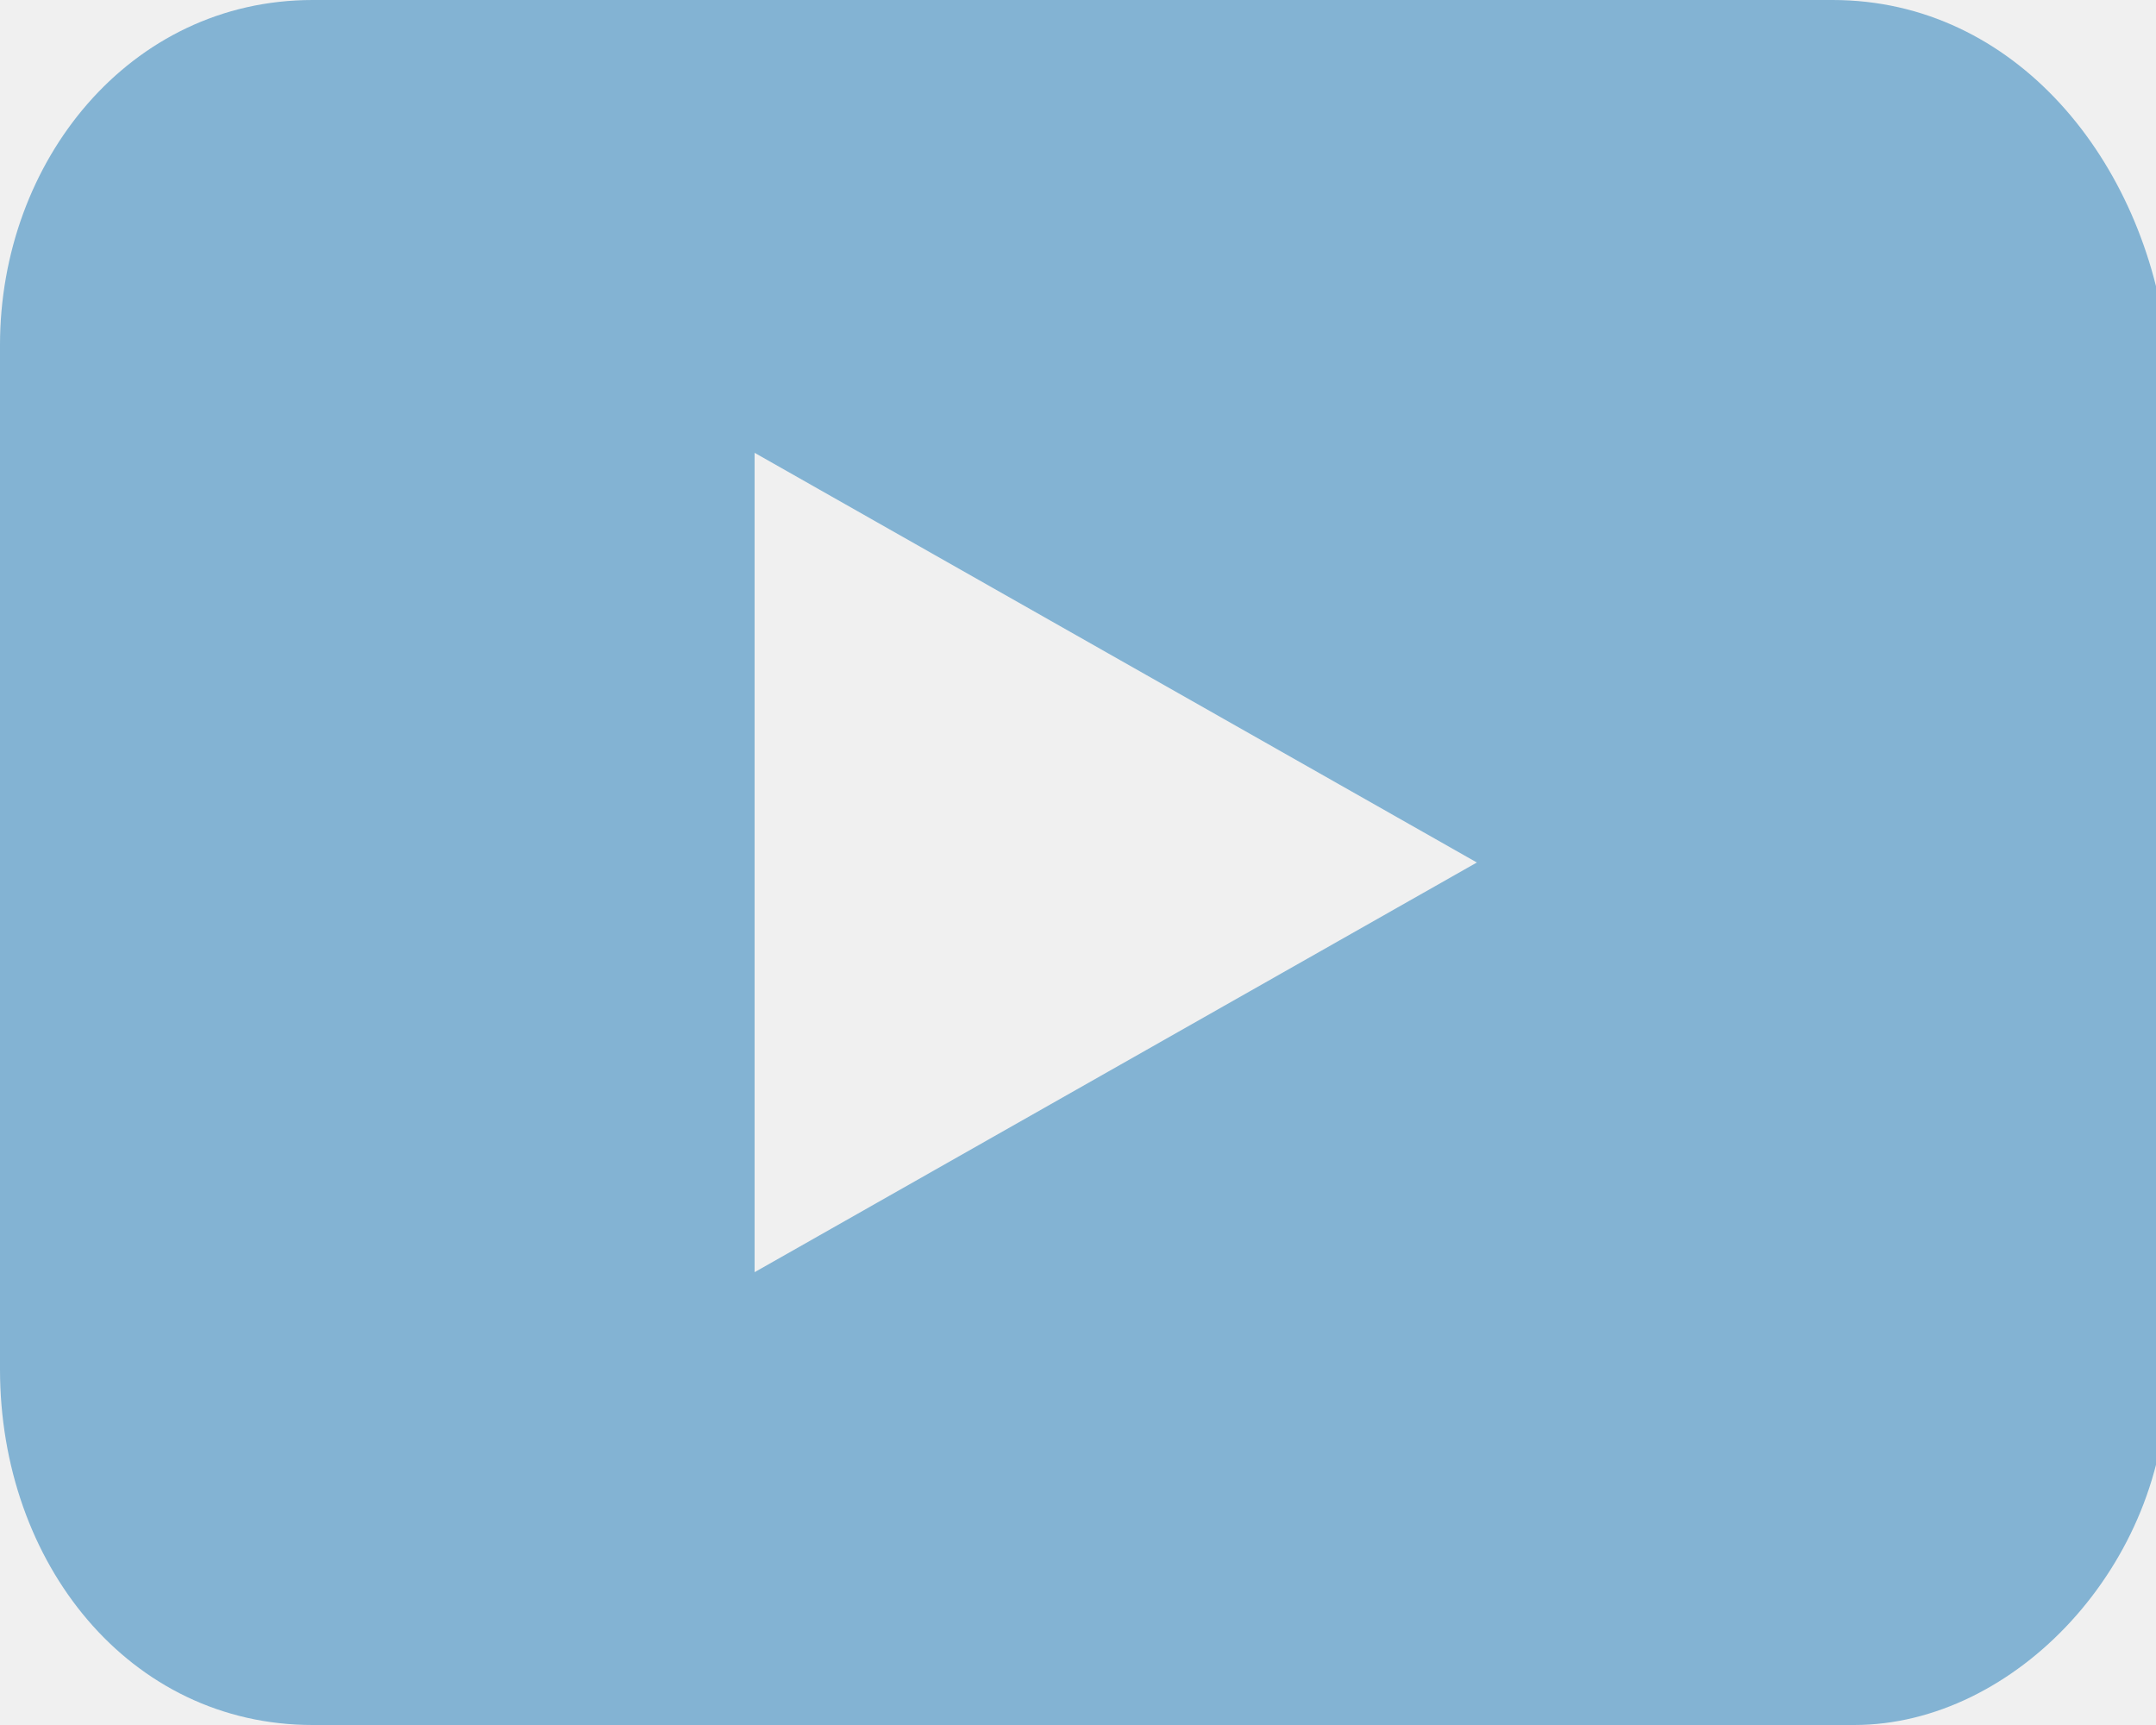
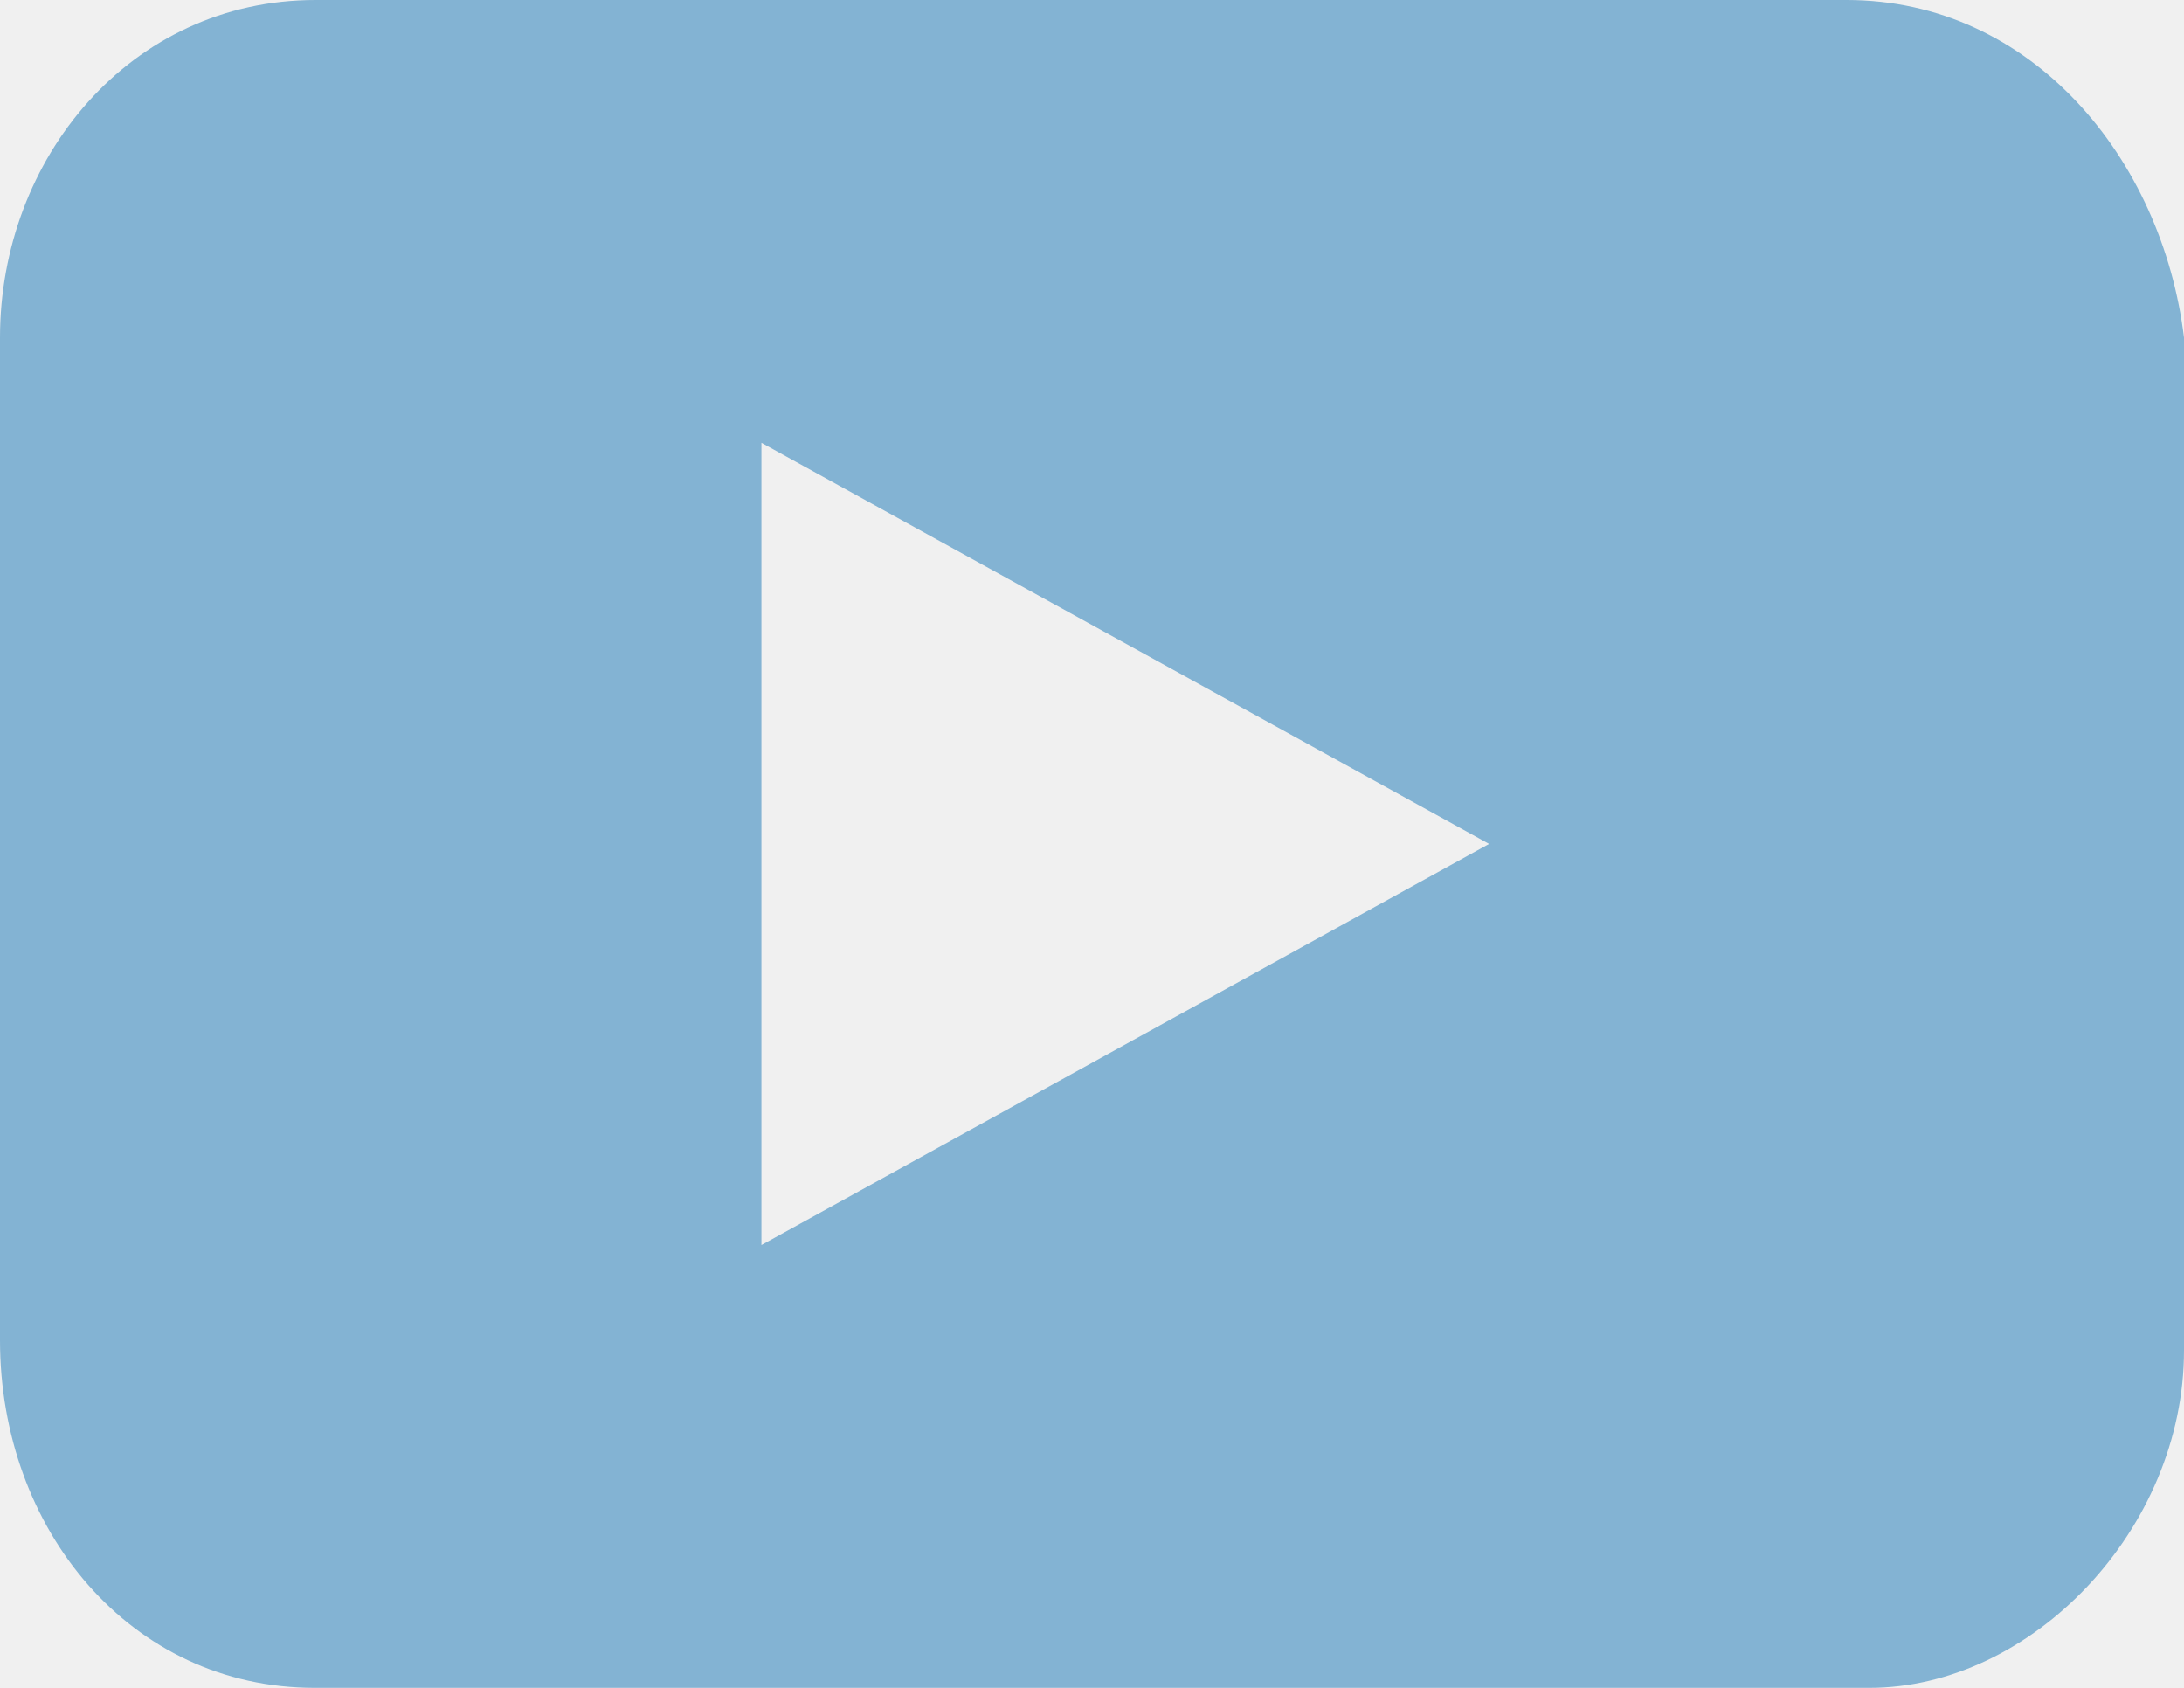
- <svg xmlns="http://www.w3.org/2000/svg" width="20" height="16" fill="none">
-   <g clip-path="url(#a)">
-     <path d="M17 0H2.9C1.2 0 0 1.5 0 3.2v9.5C0 14.5 1.2 16 2.9 16h14.3c1.5 0 2.9-1.5 2.9-3.2V3.2C19.9 1.5 18.7 0 17 0ZM7 11.8V4.2L13.7 8 7 11.8Z" fill="#83B3D3" />
-   </g>
-   <defs>
-     <clipPath id="a">
-       <path fill="#fff" d="M0 0h20v16H0z" />
-     </clipPath>
-   </defs>
+ <svg xmlns="http://www.w3.org/2000/svg" width="22" height="17" viewBox="0 0 22 17" fill="none">
+   <path d="M18.6 0H3.18C1.31 0 0 1.6 0 3.4v10.1C0 15.4 1.31 17 3.17 17h15.66c1.64 0 3.17-1.6 3.17-3.4V3.4C21.78 1.6 20.47 0 18.6 0ZM7.67 12.54V4.46L15 8.5l-7.33 4.04Z" fill="#83B3D3" />
</svg>
